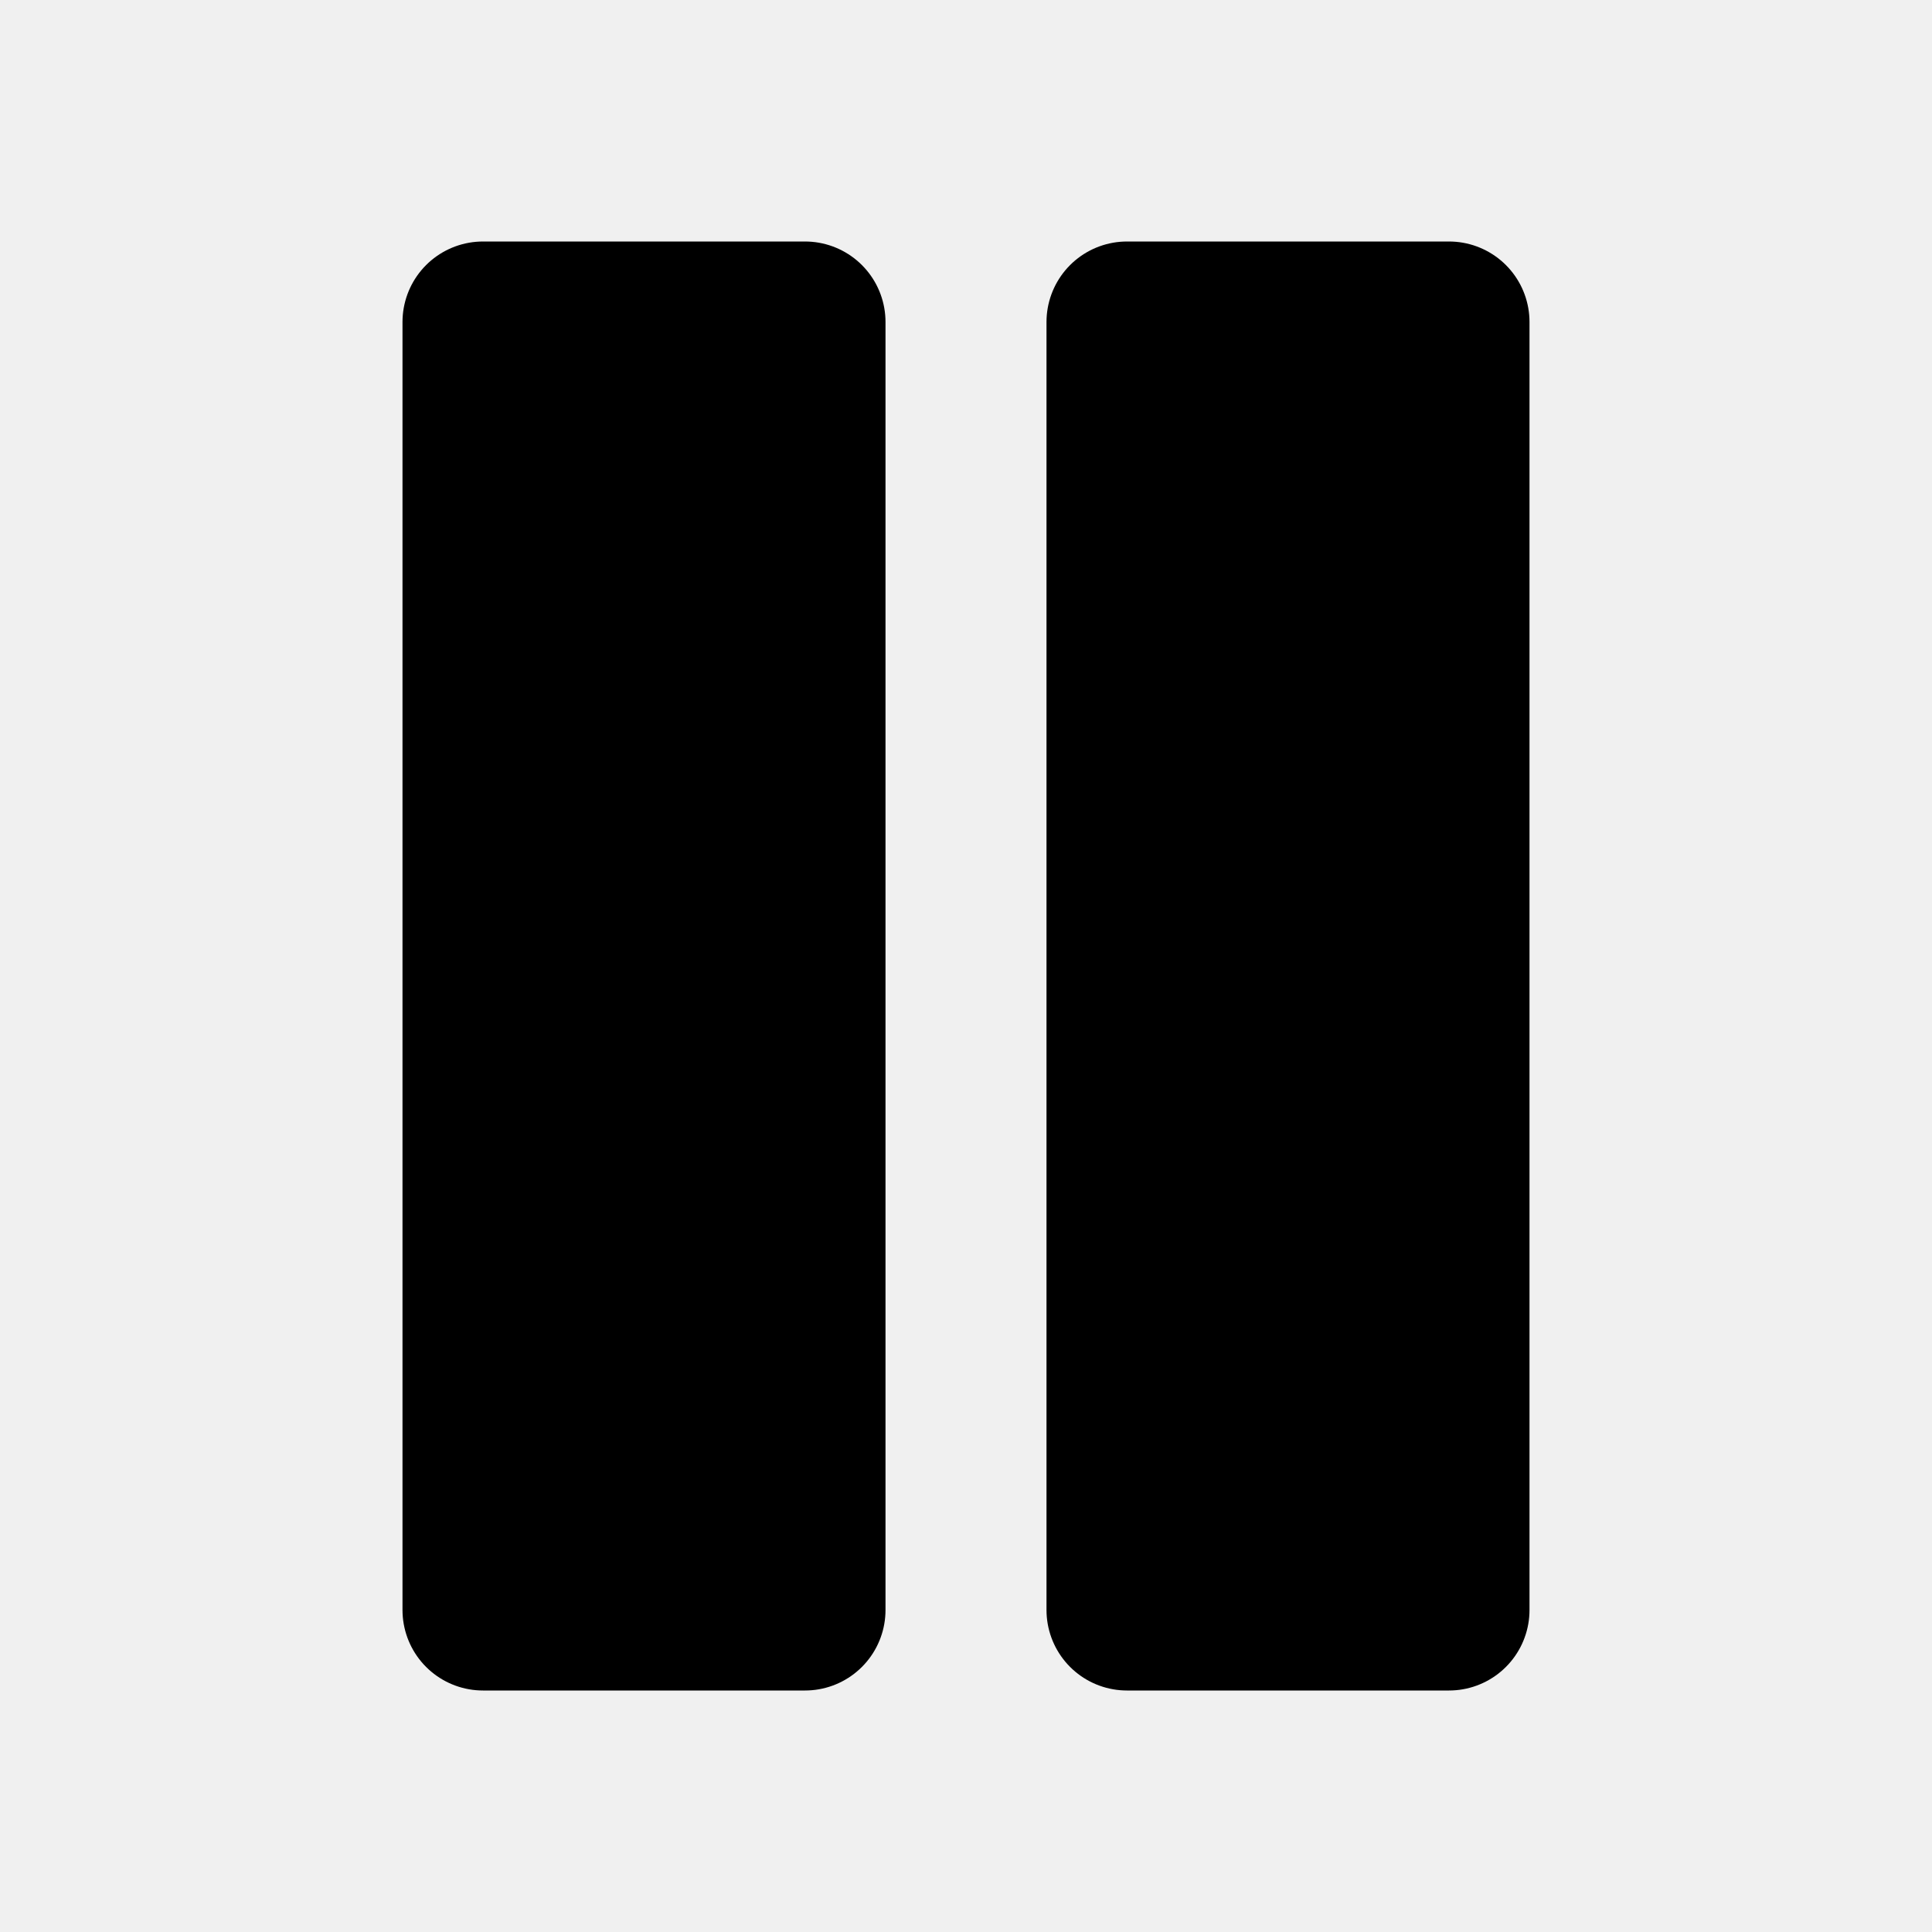
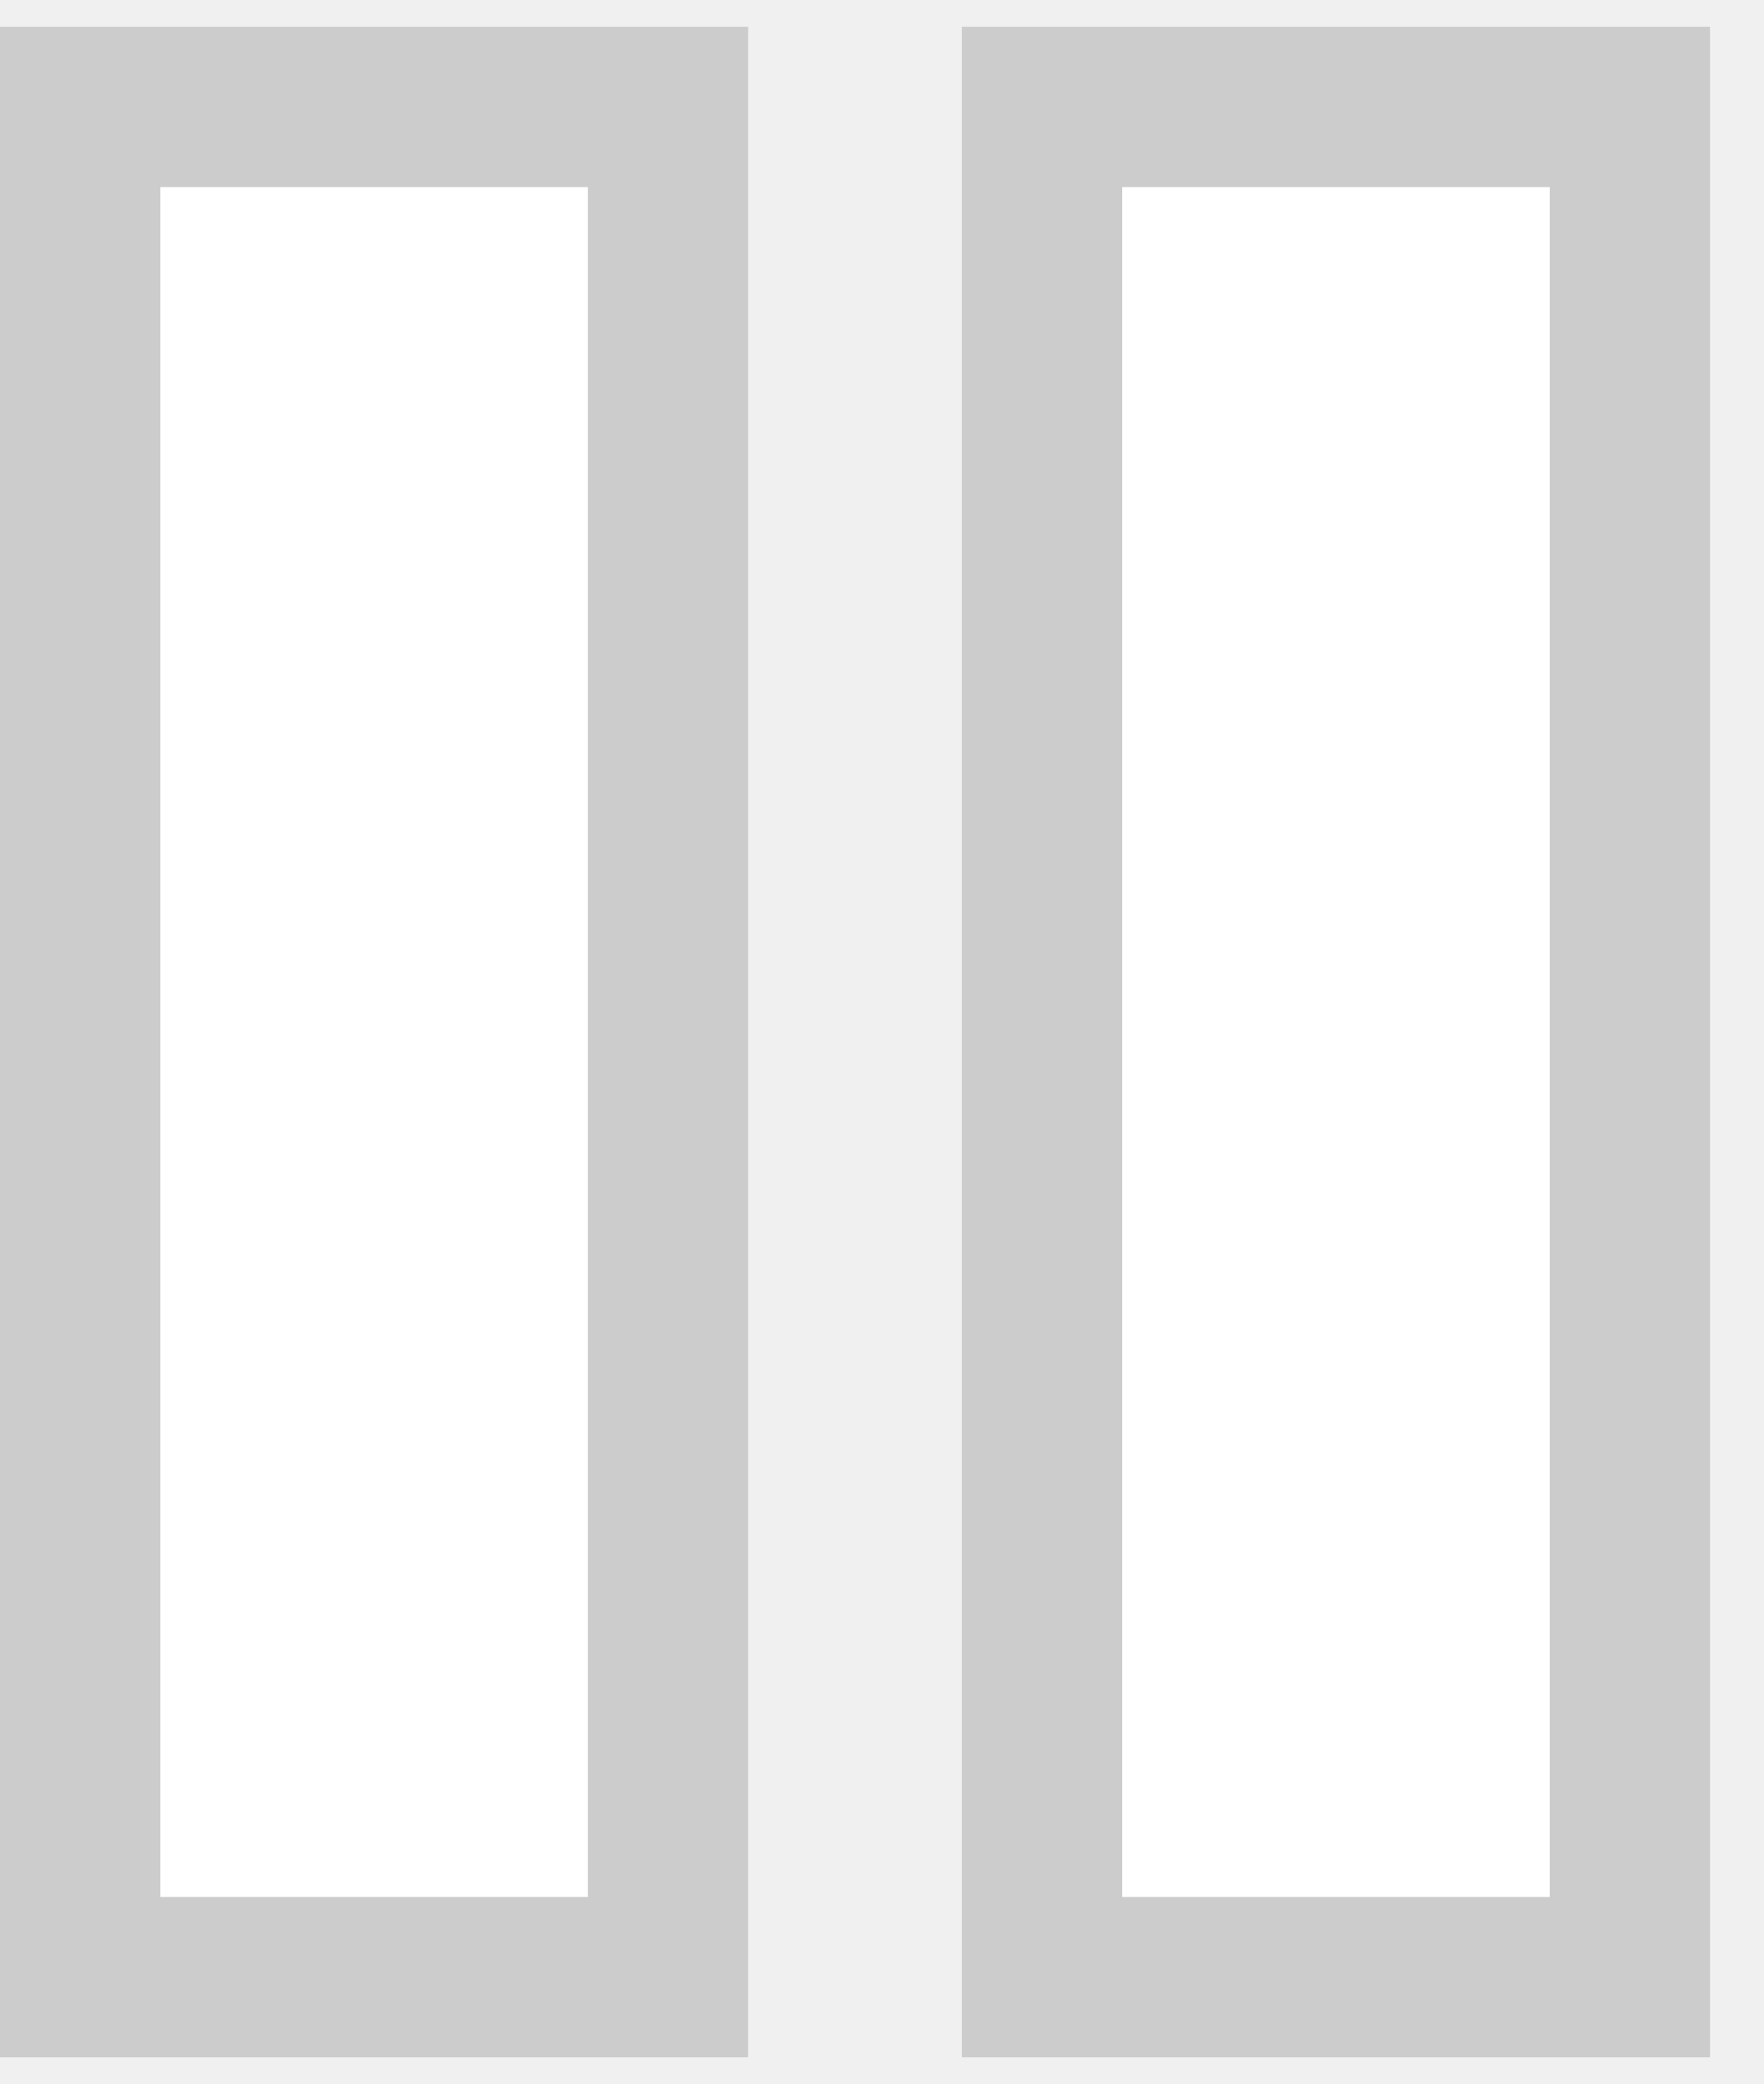
- <svg xmlns="http://www.w3.org/2000/svg" width="24" height="24" viewBox="0 0 24 24" fill="currentColor" stroke="currentColor" stroke-width="2" stroke-linecap="round" stroke-linejoin="round" class="feather feather-pause">
-   <rect x="6" y="4" width="4" height="16" />
-   <rect x="14" y="4" width="4" height="16" />
+ <svg xmlns="http://www.w3.org/2000/svg" width="22" height="26" viewBox="0 0 22 26" fill="none">
+   <path d="M2 23.667H7.333V2.334H2V23.667ZM14 23.667H19.333V2.334H14V23.667Z" fill="white" />
+   <path d="M1 23.667V24.667H2H7.333H8.333V23.667V2.334V1.334H7.333H2H1V2.334V23.667ZM13 23.667V24.667H14H19.333H20.333V23.667V2.334V1.334H19.333H14H13V2.334V23.667Z" stroke="black" stroke-opacity="0.15" stroke-width="2" />
</svg>
